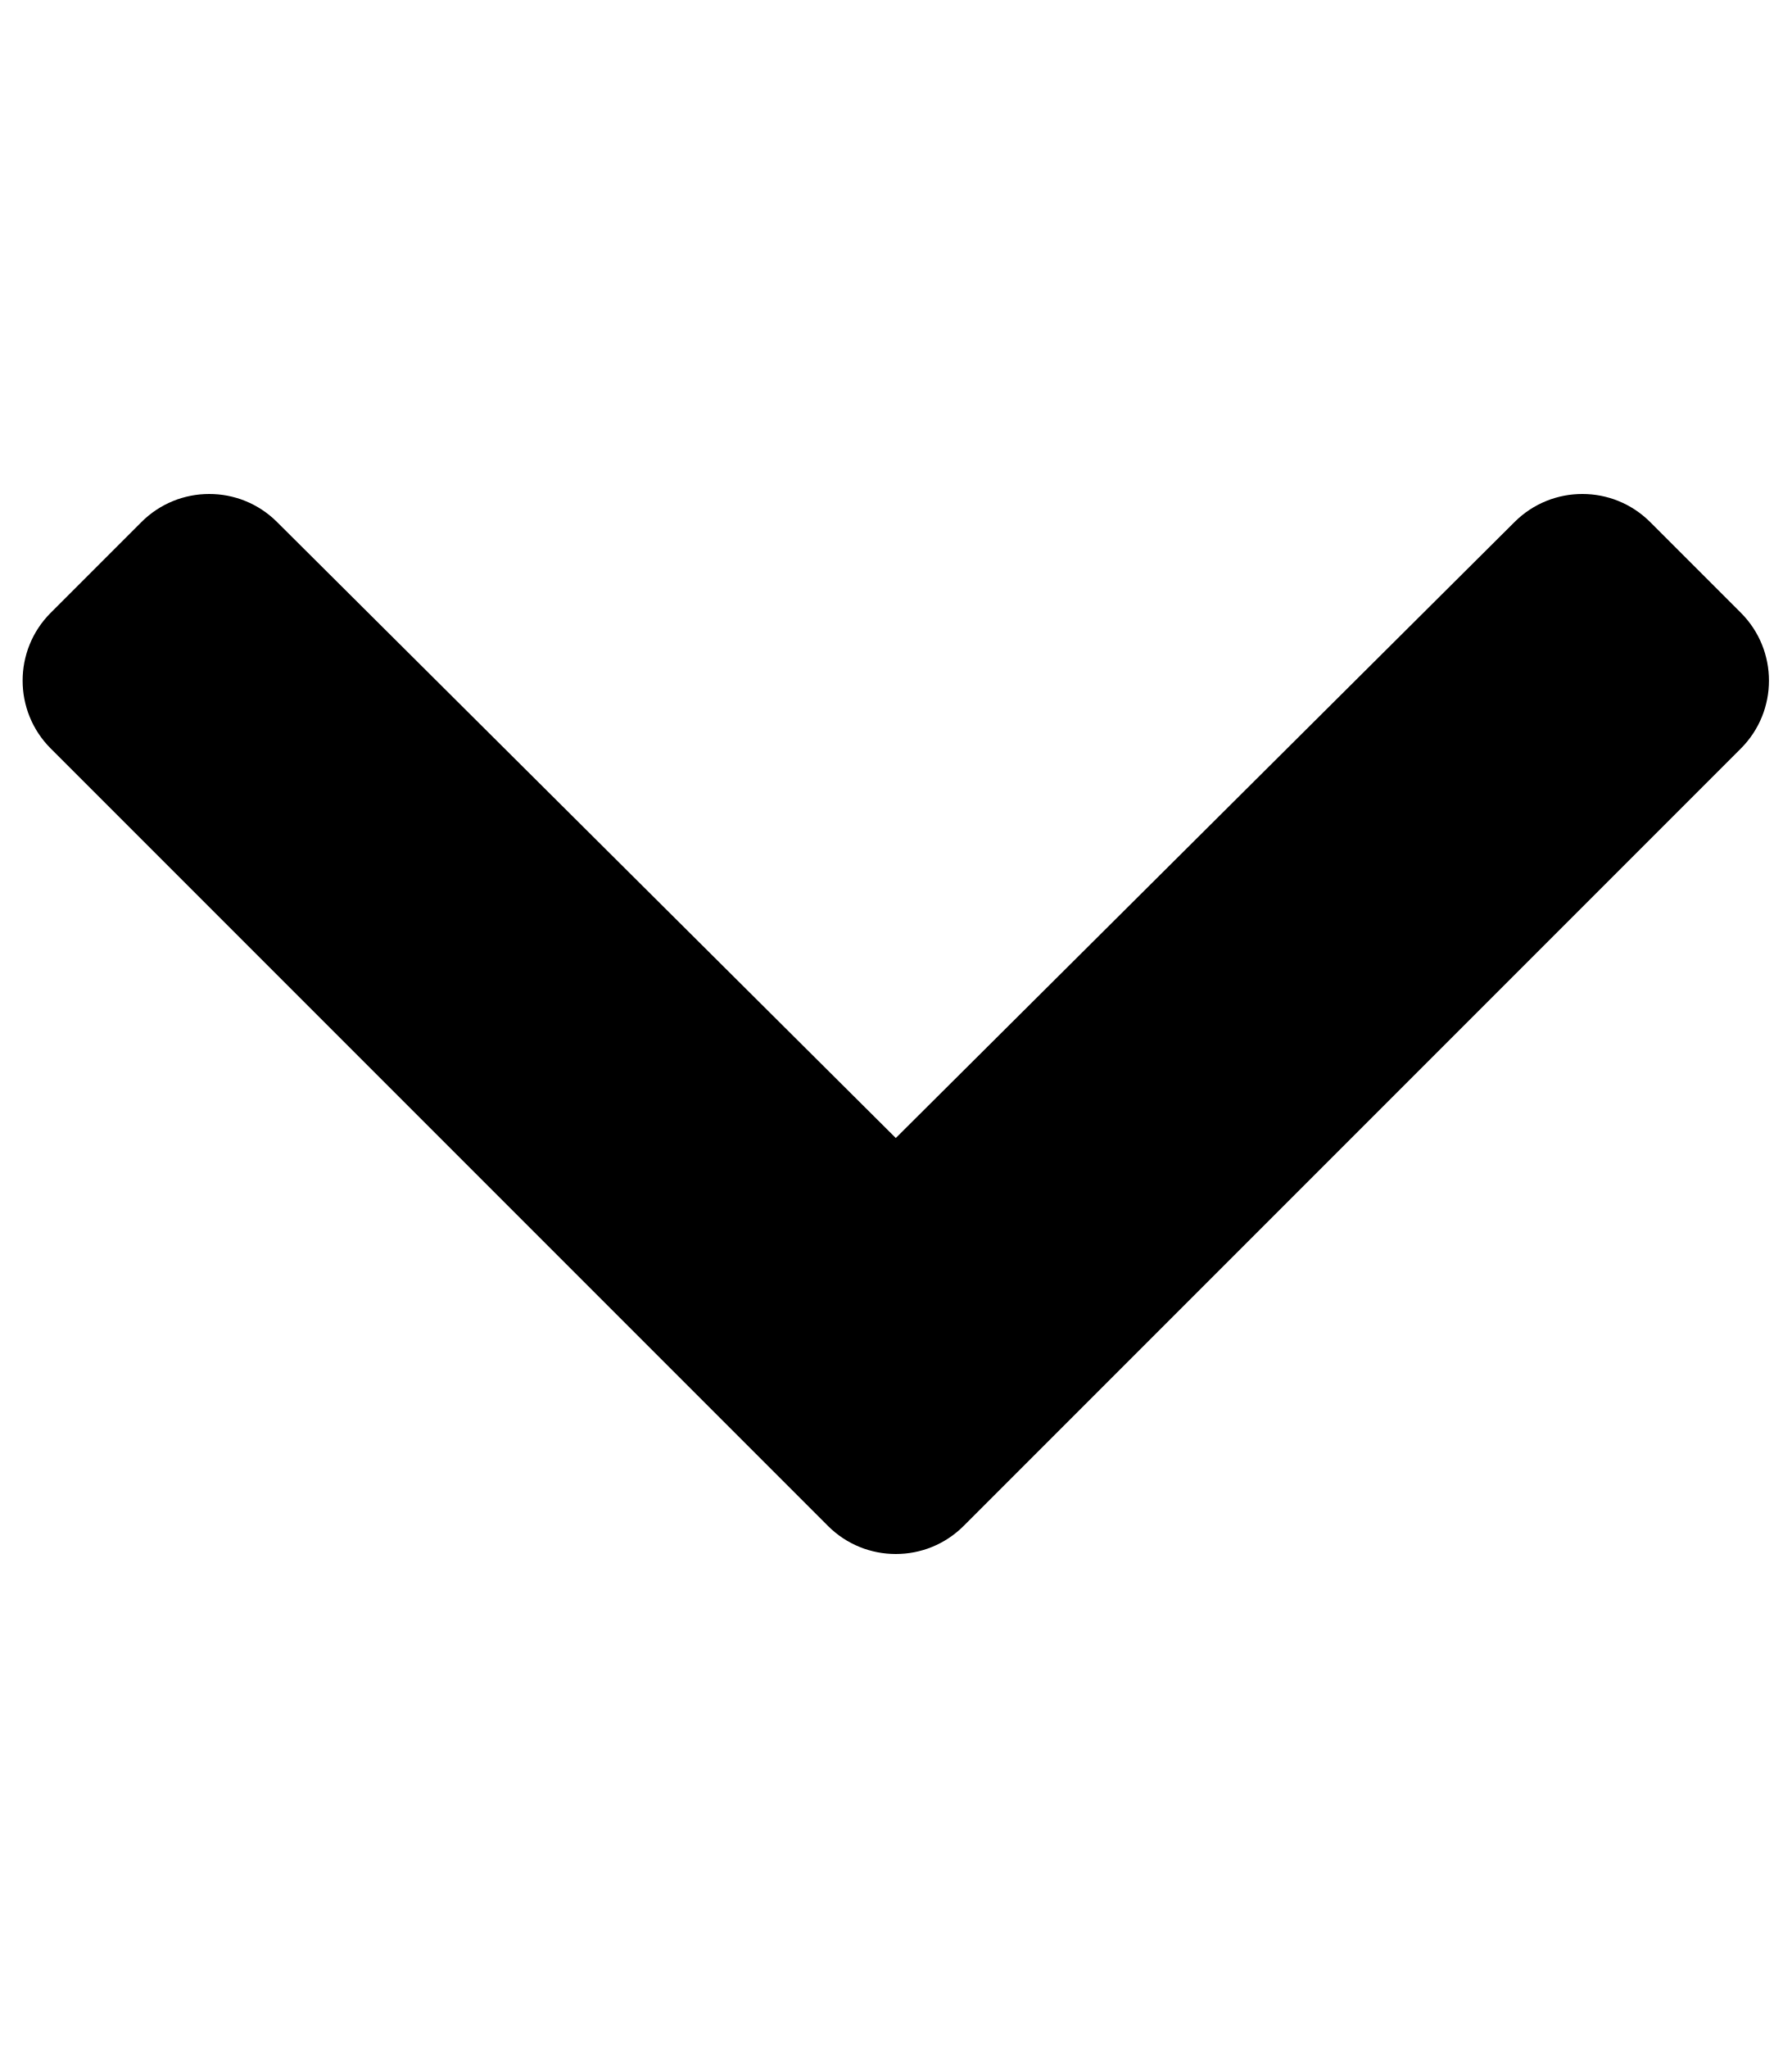
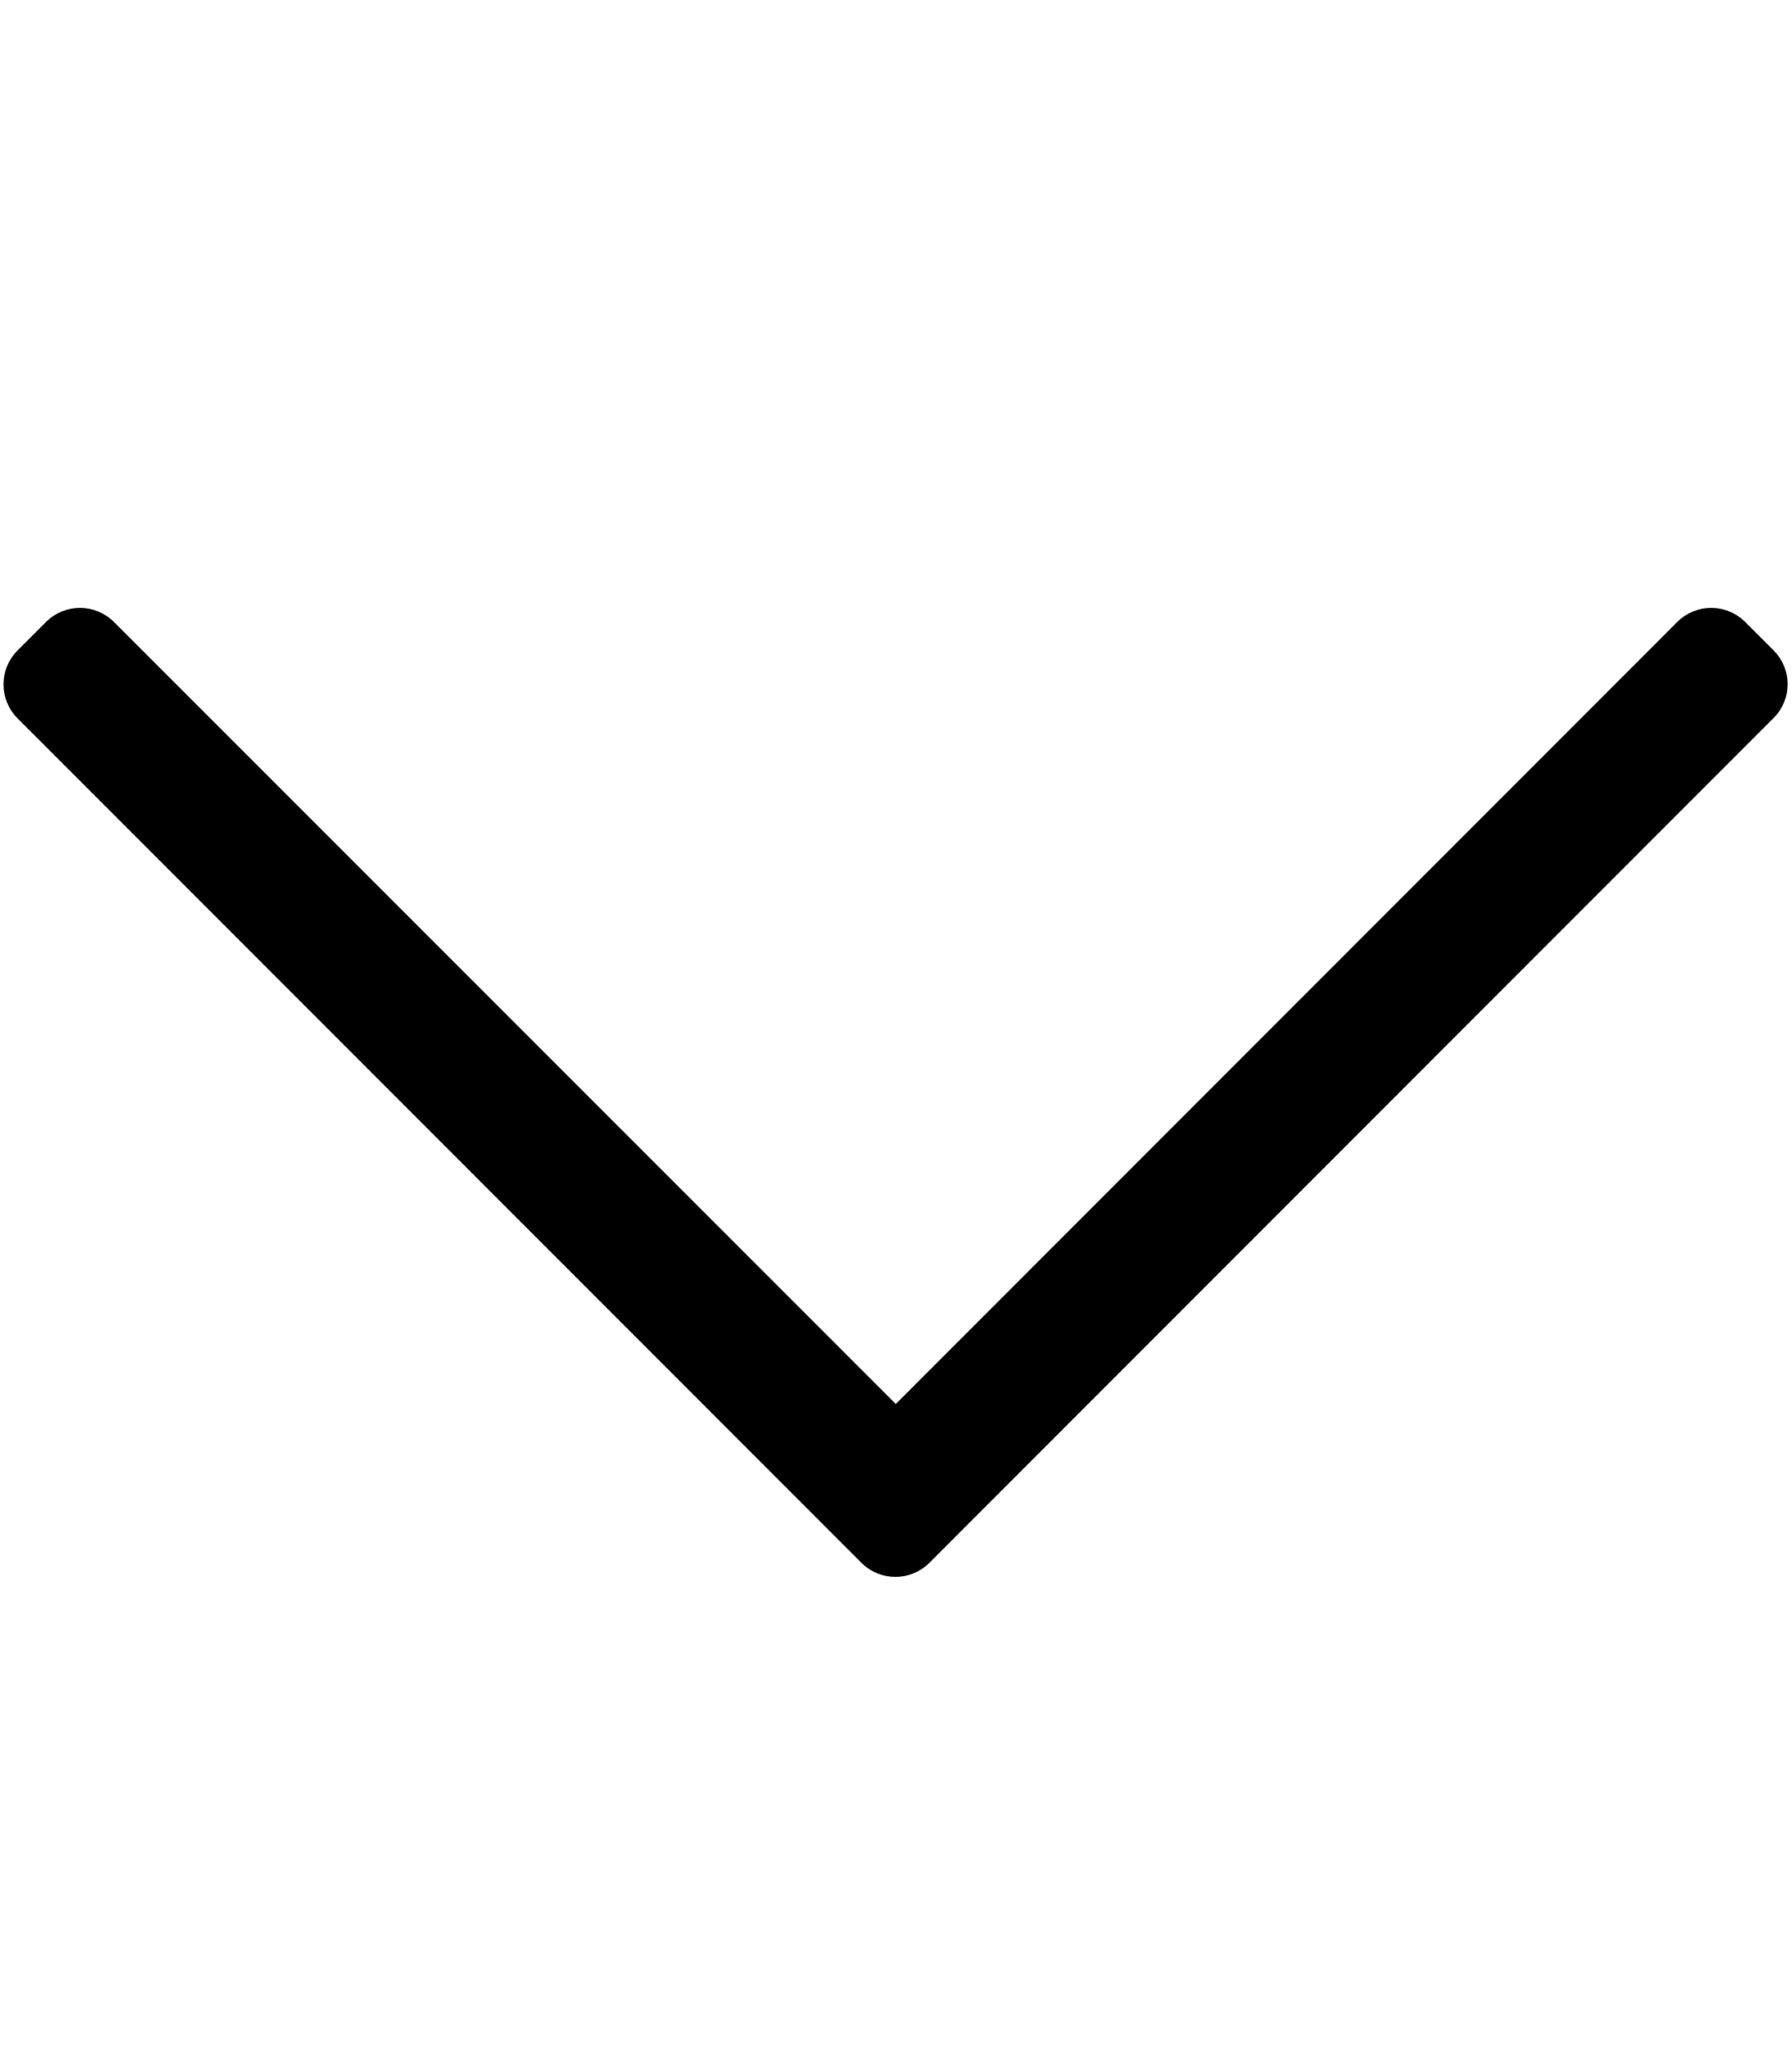
- <svg xmlns="http://www.w3.org/2000/svg" aria-hidden="true" focusable="false" data-prefix="fas" data-icon="chevron-down" class="svg-inline--fa fa-chevron-down fa-w-14" role="img" viewBox="0 0 448 512">
-   <path fill="currentColor" d="M207.029 381.476L12.686 187.132c-9.373-9.373-9.373-24.569 0-33.941l22.667-22.667c9.357-9.357 24.522-9.375 33.901-.04L224 284.505l154.745-154.021c9.379-9.335 24.544-9.317 33.901.04l22.667 22.667c9.373 9.373 9.373 24.569 0 33.941L240.971 381.476c-9.373 9.372-24.569 9.372-33.942 0z" />
+ <svg xmlns="http://www.w3.org/2000/svg" viewBox="0 0 448 512">
+   <path d="M443.5 162.6l-7.1-7.1c-4.7-4.7-12.3-4.7-17 0L224 351 28.5 155.5c-4.7-4.7-12.3-4.7-17 0l-7.1 7.1c-4.7 4.7-4.7 12.3 0 17l211 211.1c4.7 4.7 12.3 4.7 17 0l211-211.1c4.8-4.7 4.8-12.3.1-17z" />
</svg>
